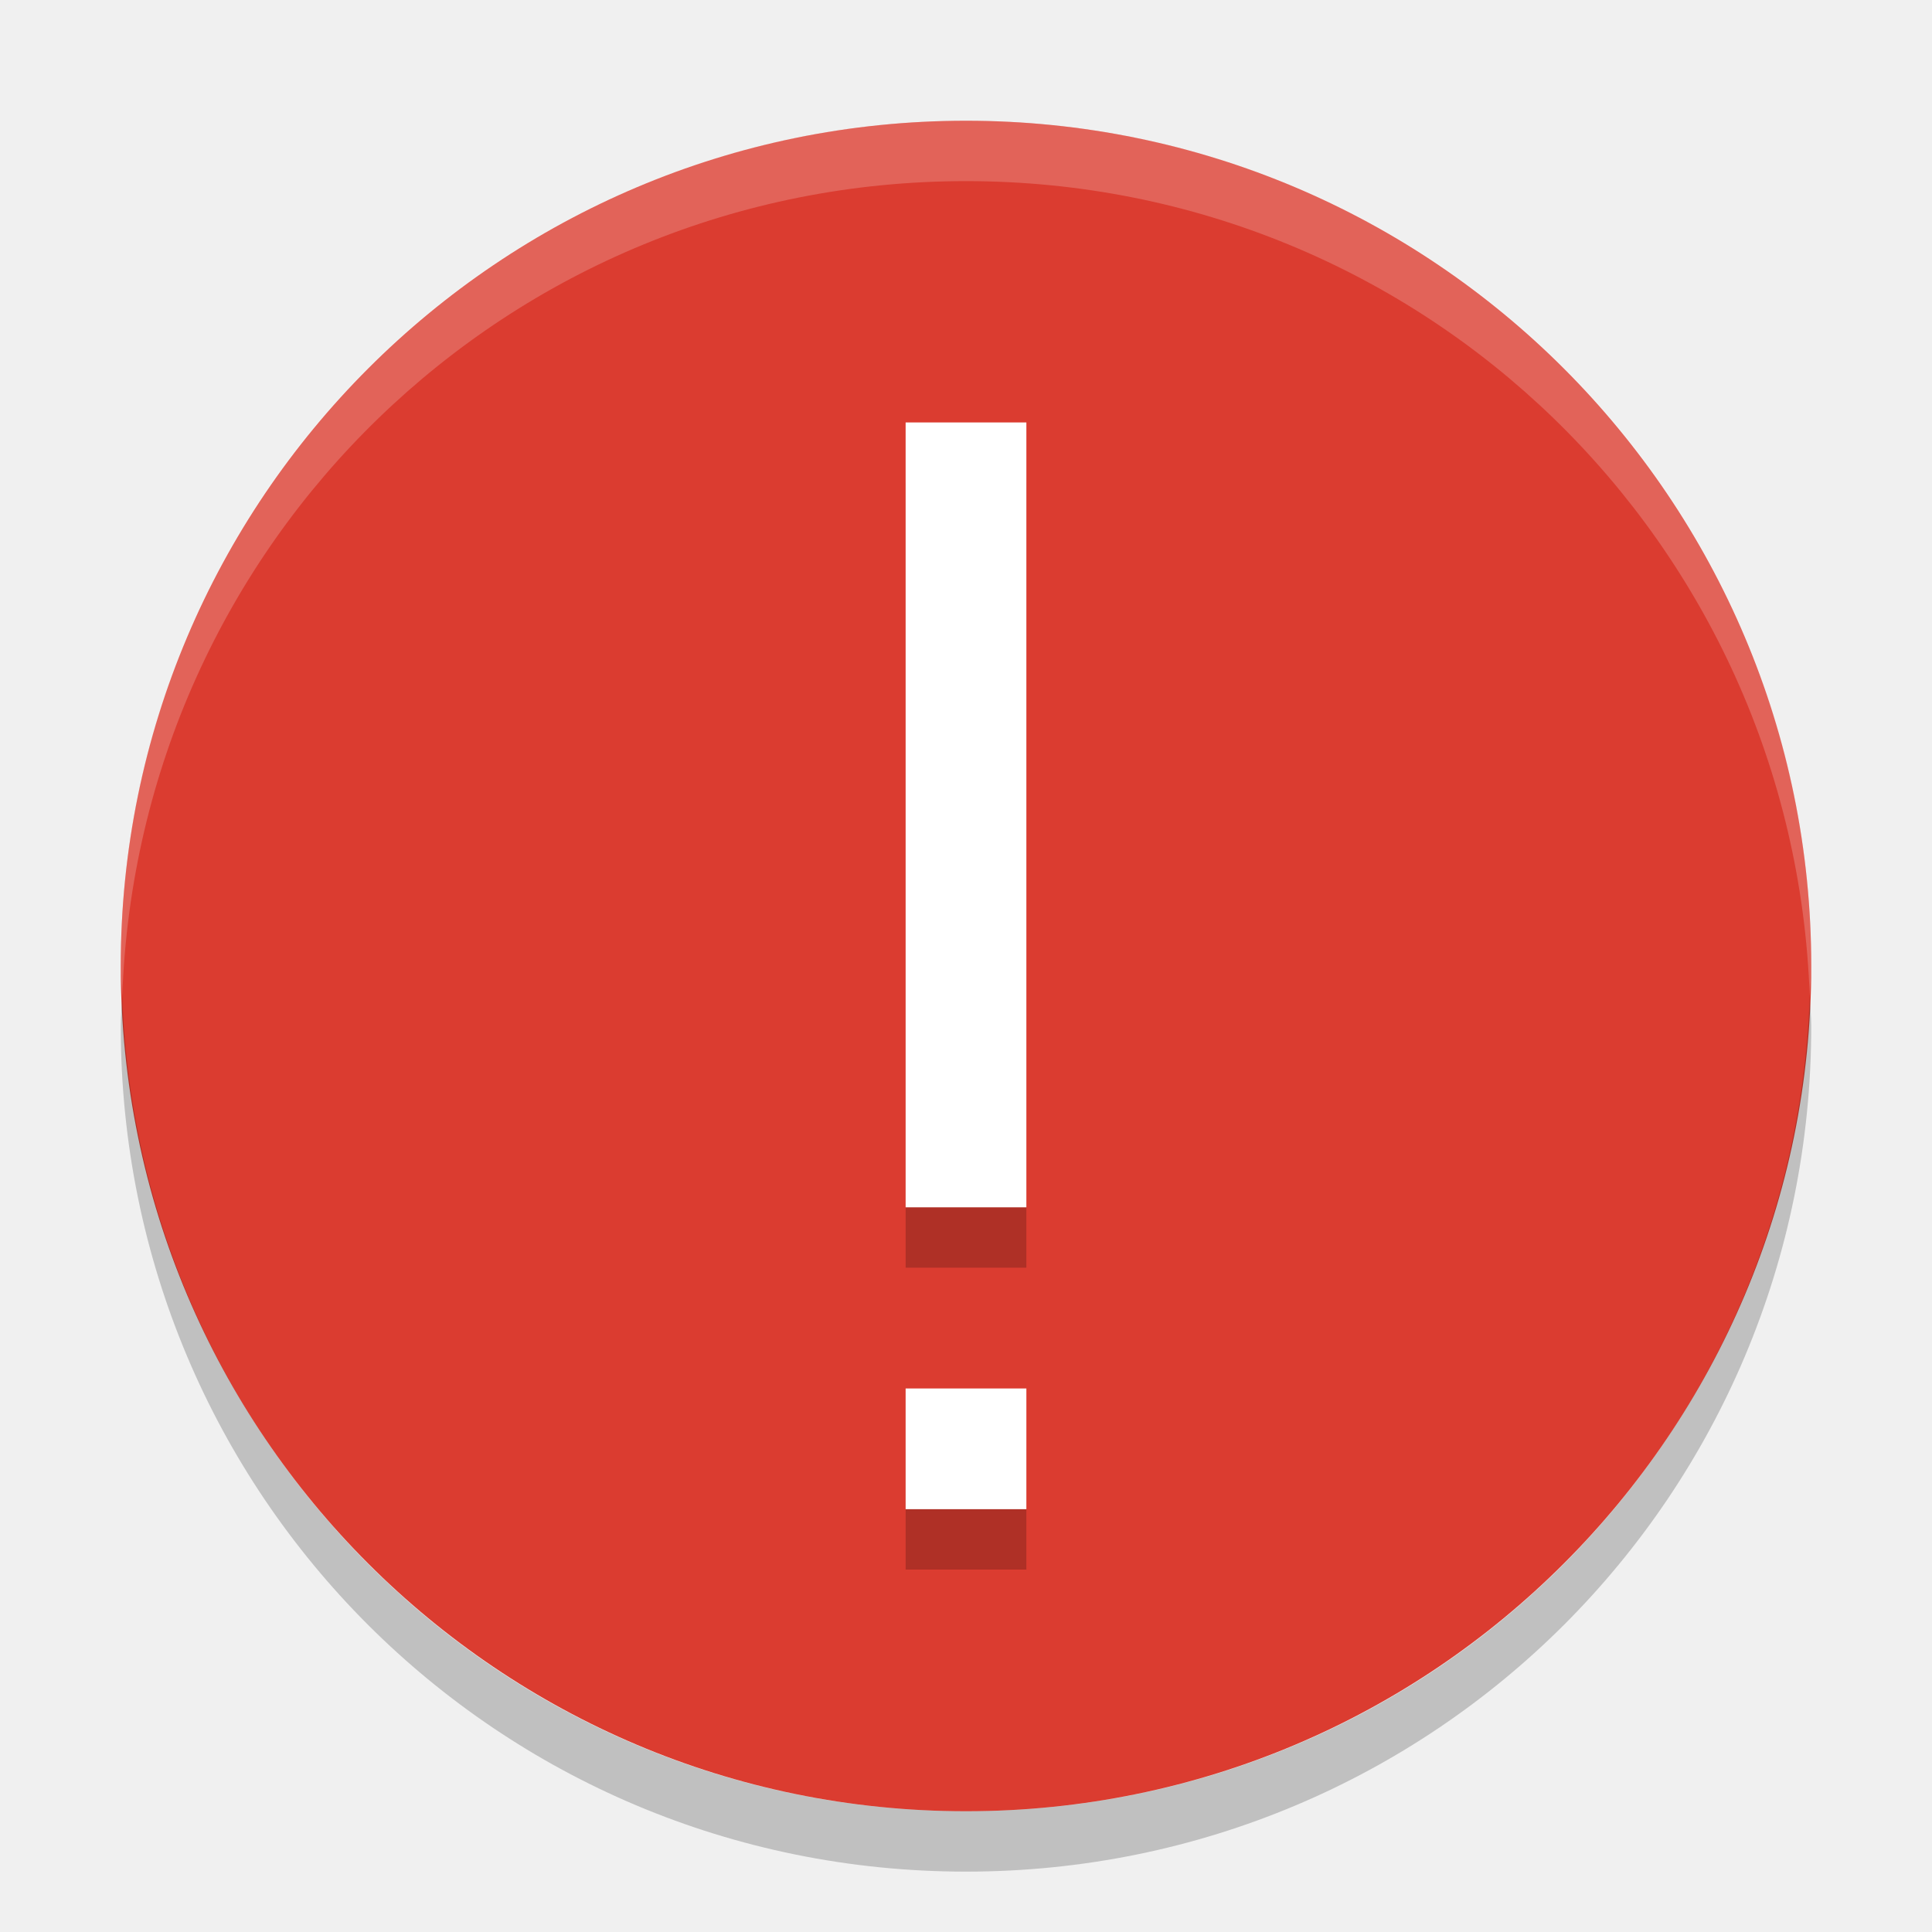
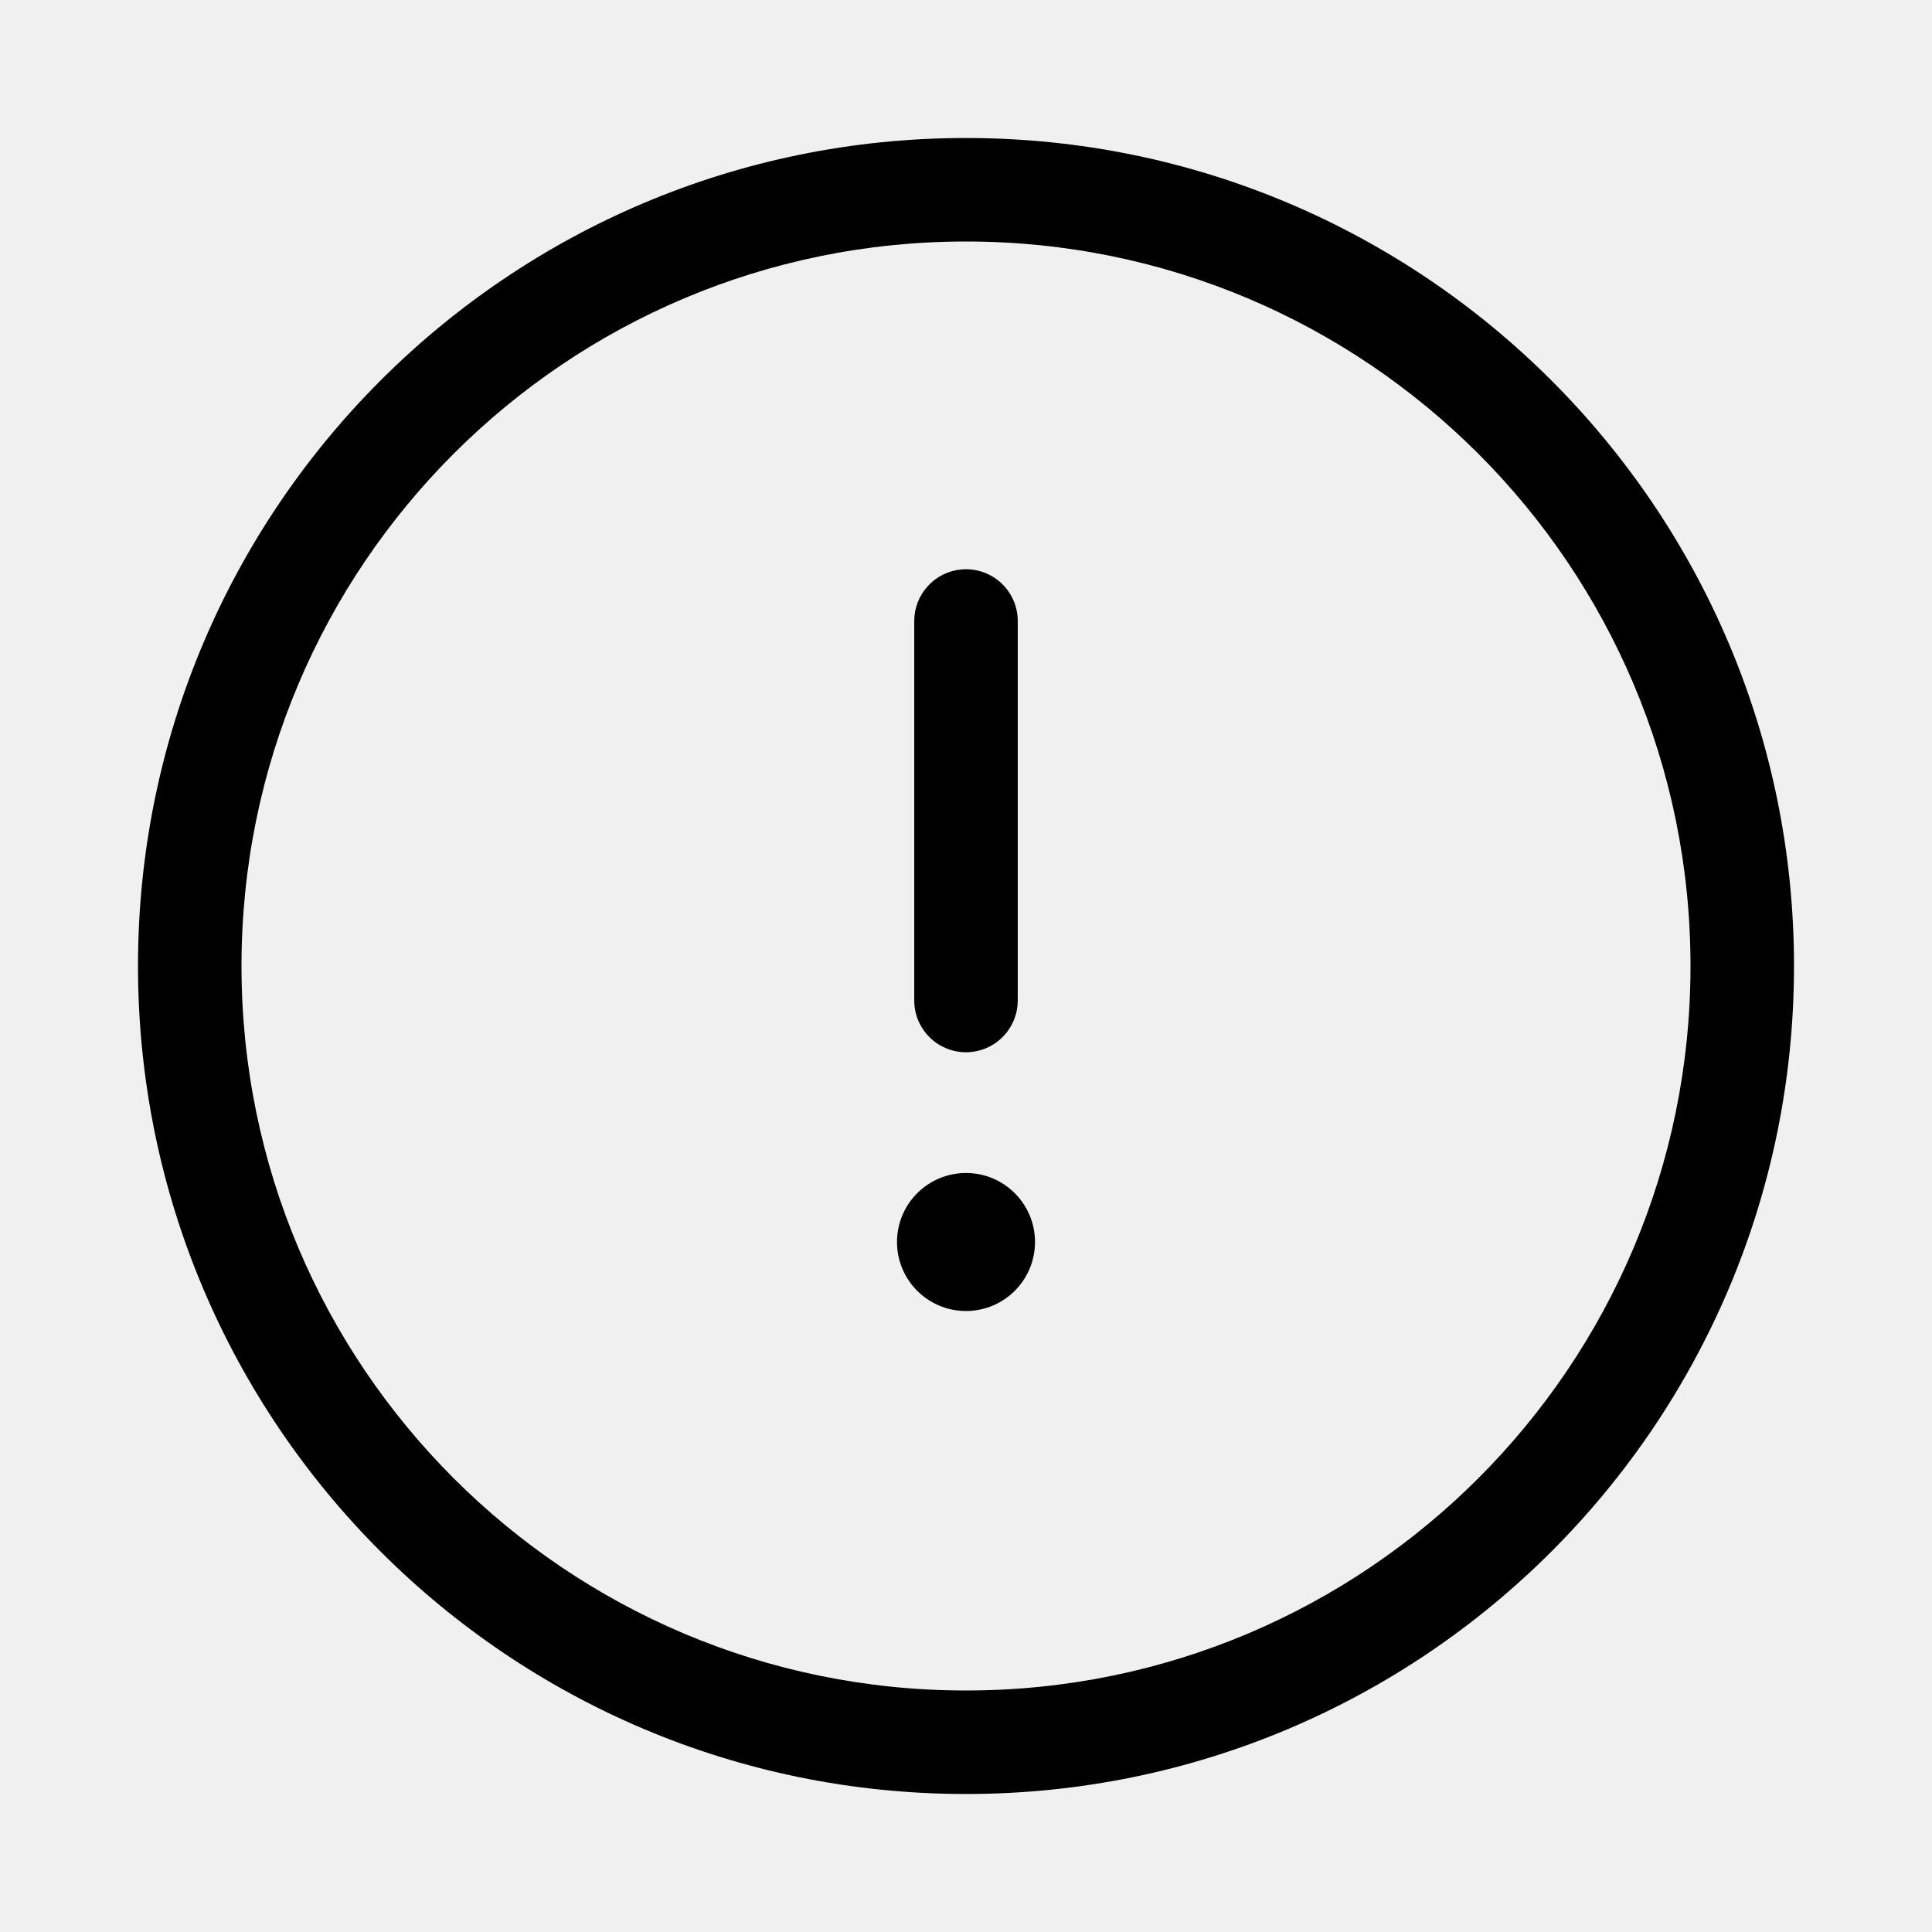
- <svg xmlns="http://www.w3.org/2000/svg" width="32" height="32" version="1">
-   <rect fill="#db3c30" width="28" height="28" x="-30" y="-30" rx="14" ry="14" transform="matrix(0,-1,-1,0,0,0)" />
-   <g opacity=".2" transform="matrix(1 0 0 1.3846 -530 499.53)">
-     <path class="error" d="m545-355h2v9.389h-2zm0 11.556h2v1.444h-2z" />
+ <svg xmlns="http://www.w3.org/2000/svg" width="56px" height="56px" viewBox="0 0 56 56" version="1.1">
+   <g id="Icons-56/error_outline_56" stroke="none" stroke-width="1" fill="none" fill-rule="evenodd">
+     <g id="error_outline_56">
+       <rect x="0" y="0" width="56" height="56" />
+       <path d="M28,4 C41.255,4 52,14.745 52,28 C52,41.255 41.255,52 28,52 C14.745,52 4,41.255 4,28 C4,14.745 14.745,4 28,4 Z M28,7 C16.402,7 7,16.402 7,28 C7,39.598 16.402,49 28,49 C39.598,49 49,39.598 49,28 C49,16.402 39.598,7 28,7 Z M28,34 C29.105,34 30,34.895 30,36 C30,37.105 29.105,38 28,38 C26.895,38 26,37.105 26,36 C26,34.895 26.895,34 28,34 Z M28,16.5 C28.828,16.5 29.5,17.172 29.5,18 L29.5,29 L29.493,29.144 C29.42,29.905 28.78,30.5 28,30.5 C27.172,30.5 26.5,29.828 26.5,29 L26.5,18 L26.507,17.856 C26.58,17.095 27.22,16.5 28,16.5 Z" id="↳-Icon-Color" fill="currentColor" fill-rule="nonzero" />
+     </g>
  </g>
-   <g transform="matrix(1 0 0 1.3846 -530 498.53)">
-     <path fill="#fff" class="error" d="m545-355h2v9.389h-2zm0 11.556h2v1.444h-2z" />
-   </g>
-   <path fill="#fff" opacity=".2" d="m16 2c-7.756 0-14 6.244-14 14 0 0.169 0.019 0.333 0.025 0.5 0.264-7.521 6.387-13.5 13.975-13.5 7.587 0 13.711 5.979 13.975 13.5 0.005-0.167 0.025-0.331 0.025-0.5 0-7.756-6.244-14-14-14z" />
-   <path opacity=".2" d="m2.025 16.5c-0.006 0.167-0.025 0.331-0.025 0.5 0 7.756 6.244 14 14 14s14-6.244 14-14c0-0.169-0.02-0.333-0.025-0.5-0.264 7.521-6.388 13.5-13.975 13.5-7.587 0-13.711-5.979-13.975-13.5z" />
</svg>
